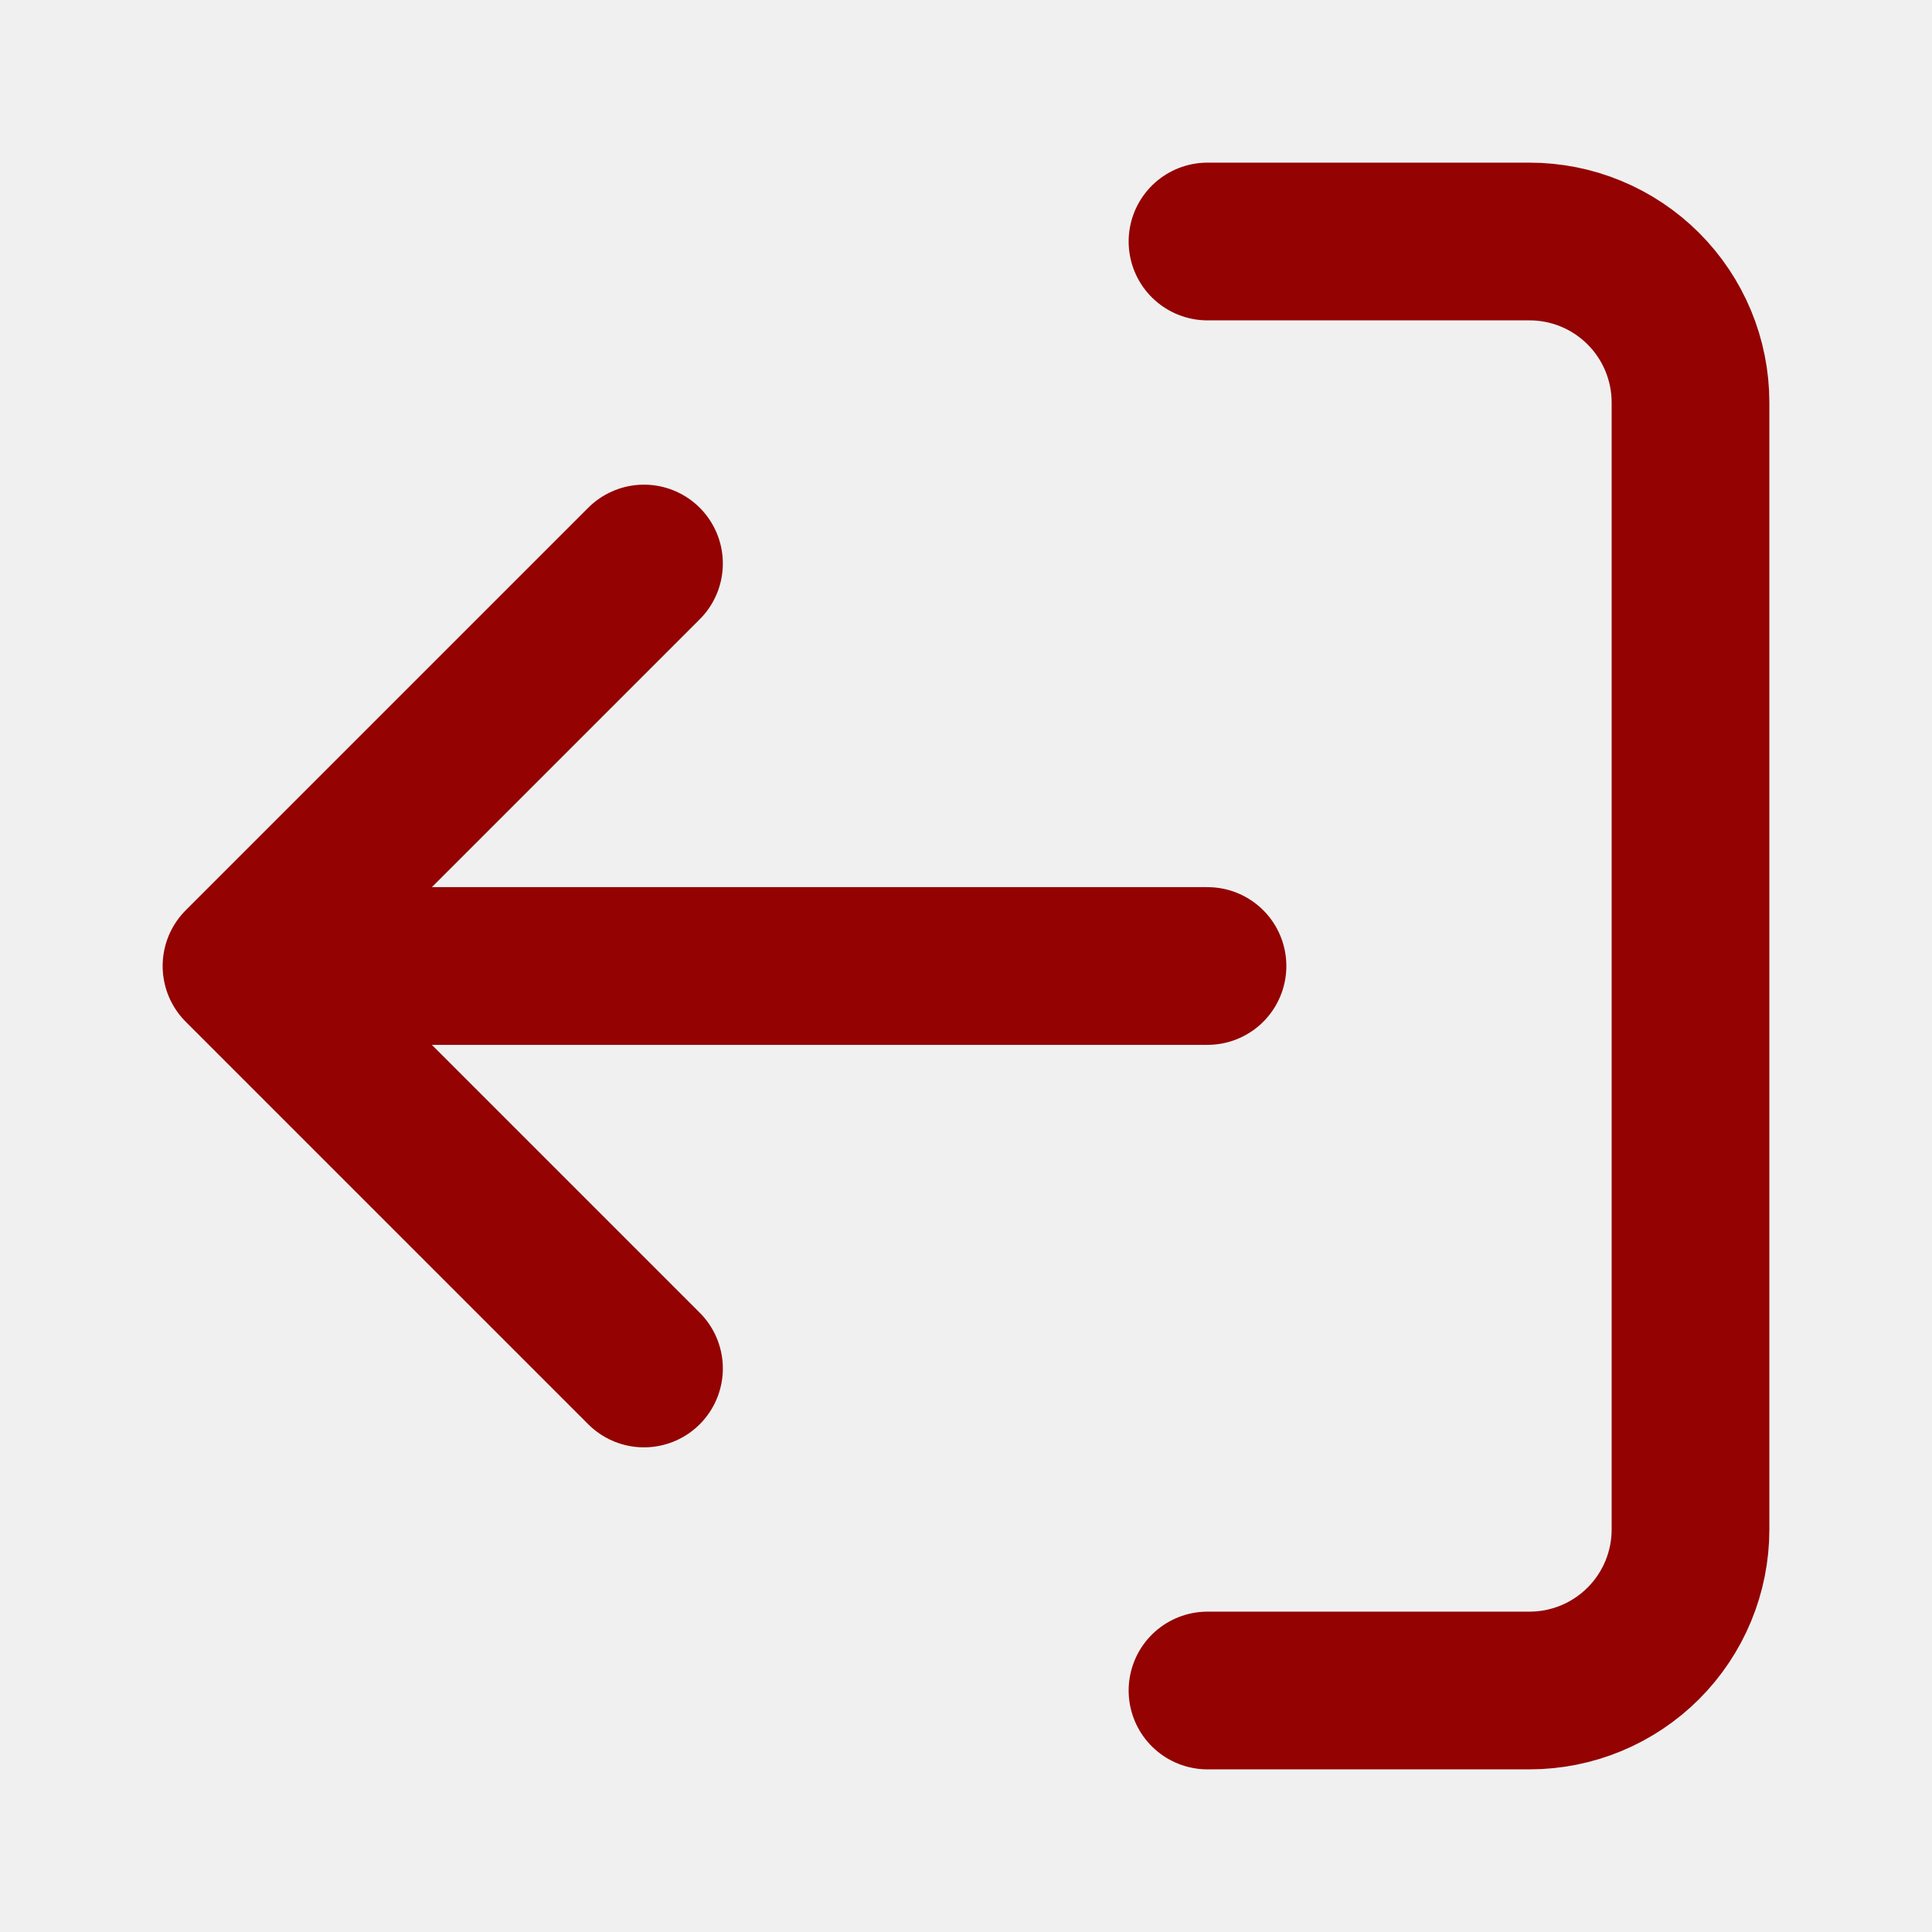
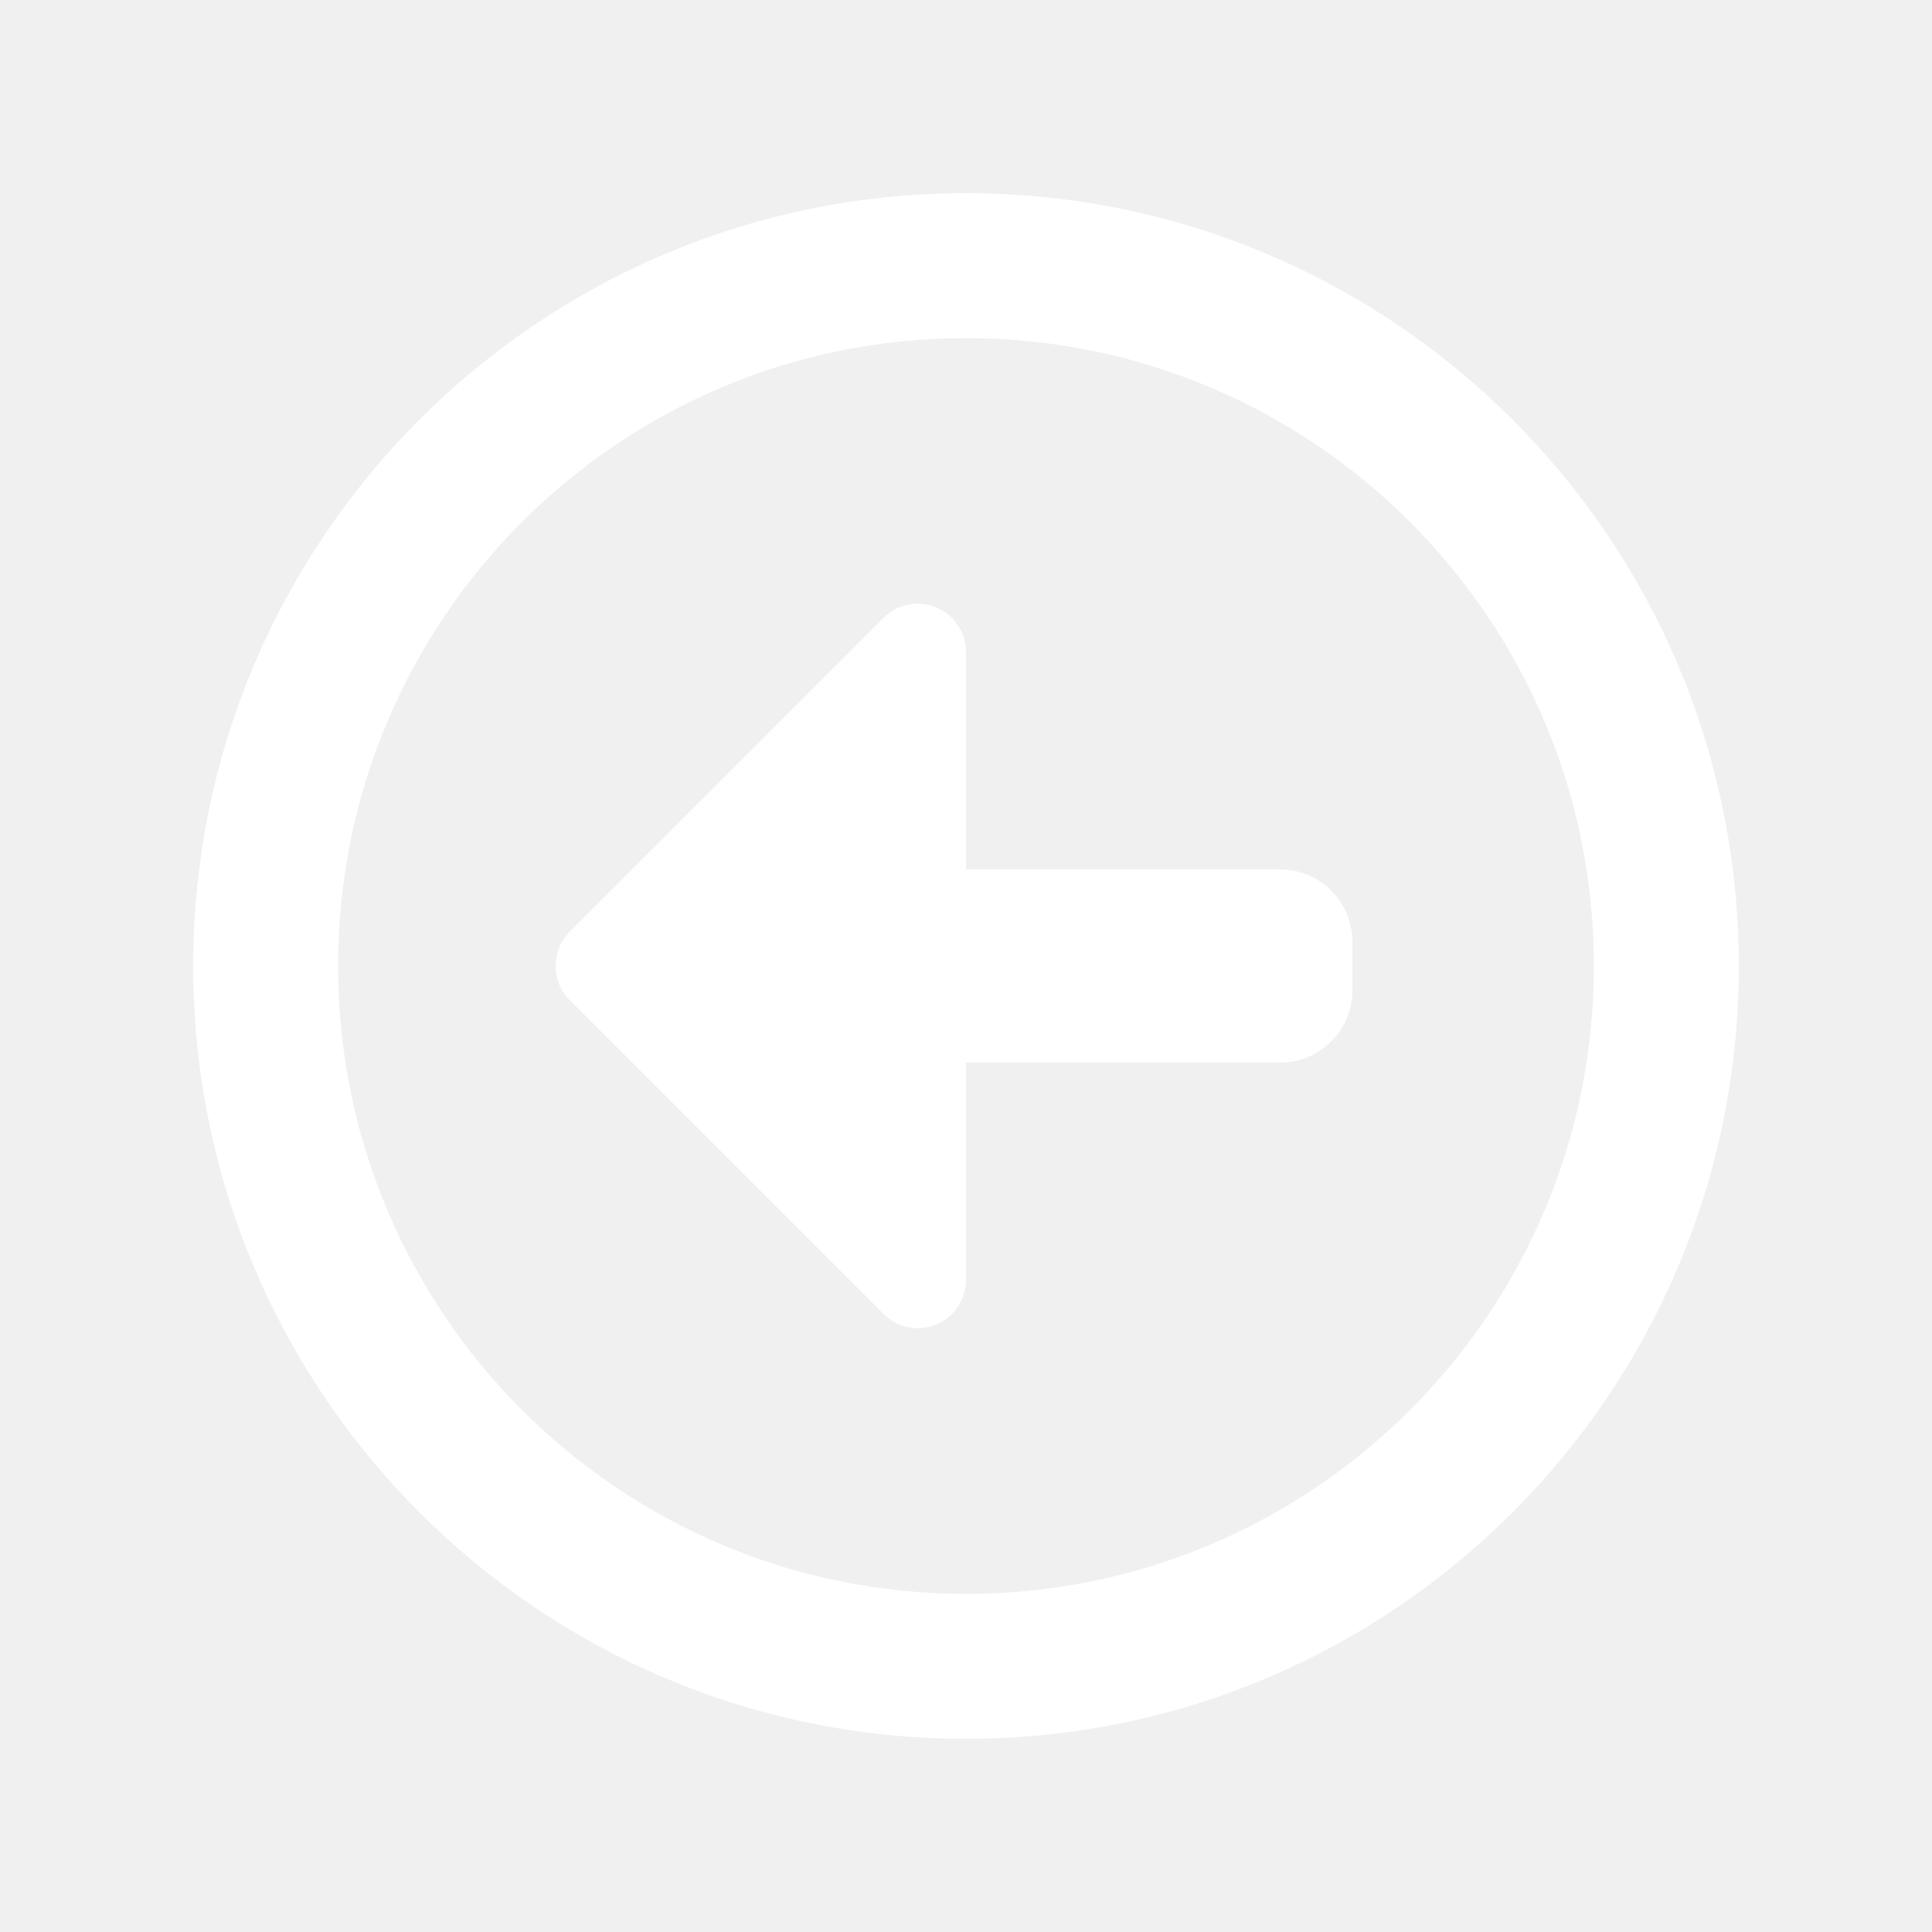
- <svg xmlns="http://www.w3.org/2000/svg" width="49" height="49" viewBox="0 0 49 49" fill="none">
-   <path d="M30.625 6.125H38.792C39.875 6.125 40.913 6.555 41.679 7.321C42.445 8.087 42.875 9.125 42.875 10.208L42.875 38.792C42.875 39.875 42.445 40.913 41.679 41.679C40.913 42.445 39.875 42.875 38.792 42.875H30.625M16.333 14.292L6.125 24.5M6.125 24.5L16.333 34.708M6.125 24.5L30.625 24.5" stroke="#940202" stroke-width="4" stroke-linecap="round" stroke-linejoin="round" />
+ <svg xmlns="http://www.w3.org/2000/svg" viewBox="0 0 640 640">
+   <path fill="#ffffff" d="M112 320C112 205.1 205.1 112 320 112C434.9 112 528 205.1 528 320C528 434.9 434.9 528 320 528C205.1 528 112 434.9 112 320zM576 320C576 178.6 461.4 64 320 64C178.6 64 64 178.6 64 320C64 461.4 178.6 576 320 576C461.4 576 576 461.4 576 320zM188.7 308.7C182.5 314.9 182.5 325.1 188.7 331.3L292.7 435.3C297.3 439.9 304.2 441.2 310.1 438.8C316 436.4 320 430.5 320 424L320 352L424 352C437.3 352 448 341.3 448 328L448 312C448 298.7 437.3 288 424 288L320 288L320 216C320 209.5 316.1 203.7 310.1 201.2C304.1 198.7 297.2 200.1 292.7 204.7L188.7 308.7z" />
</svg>
